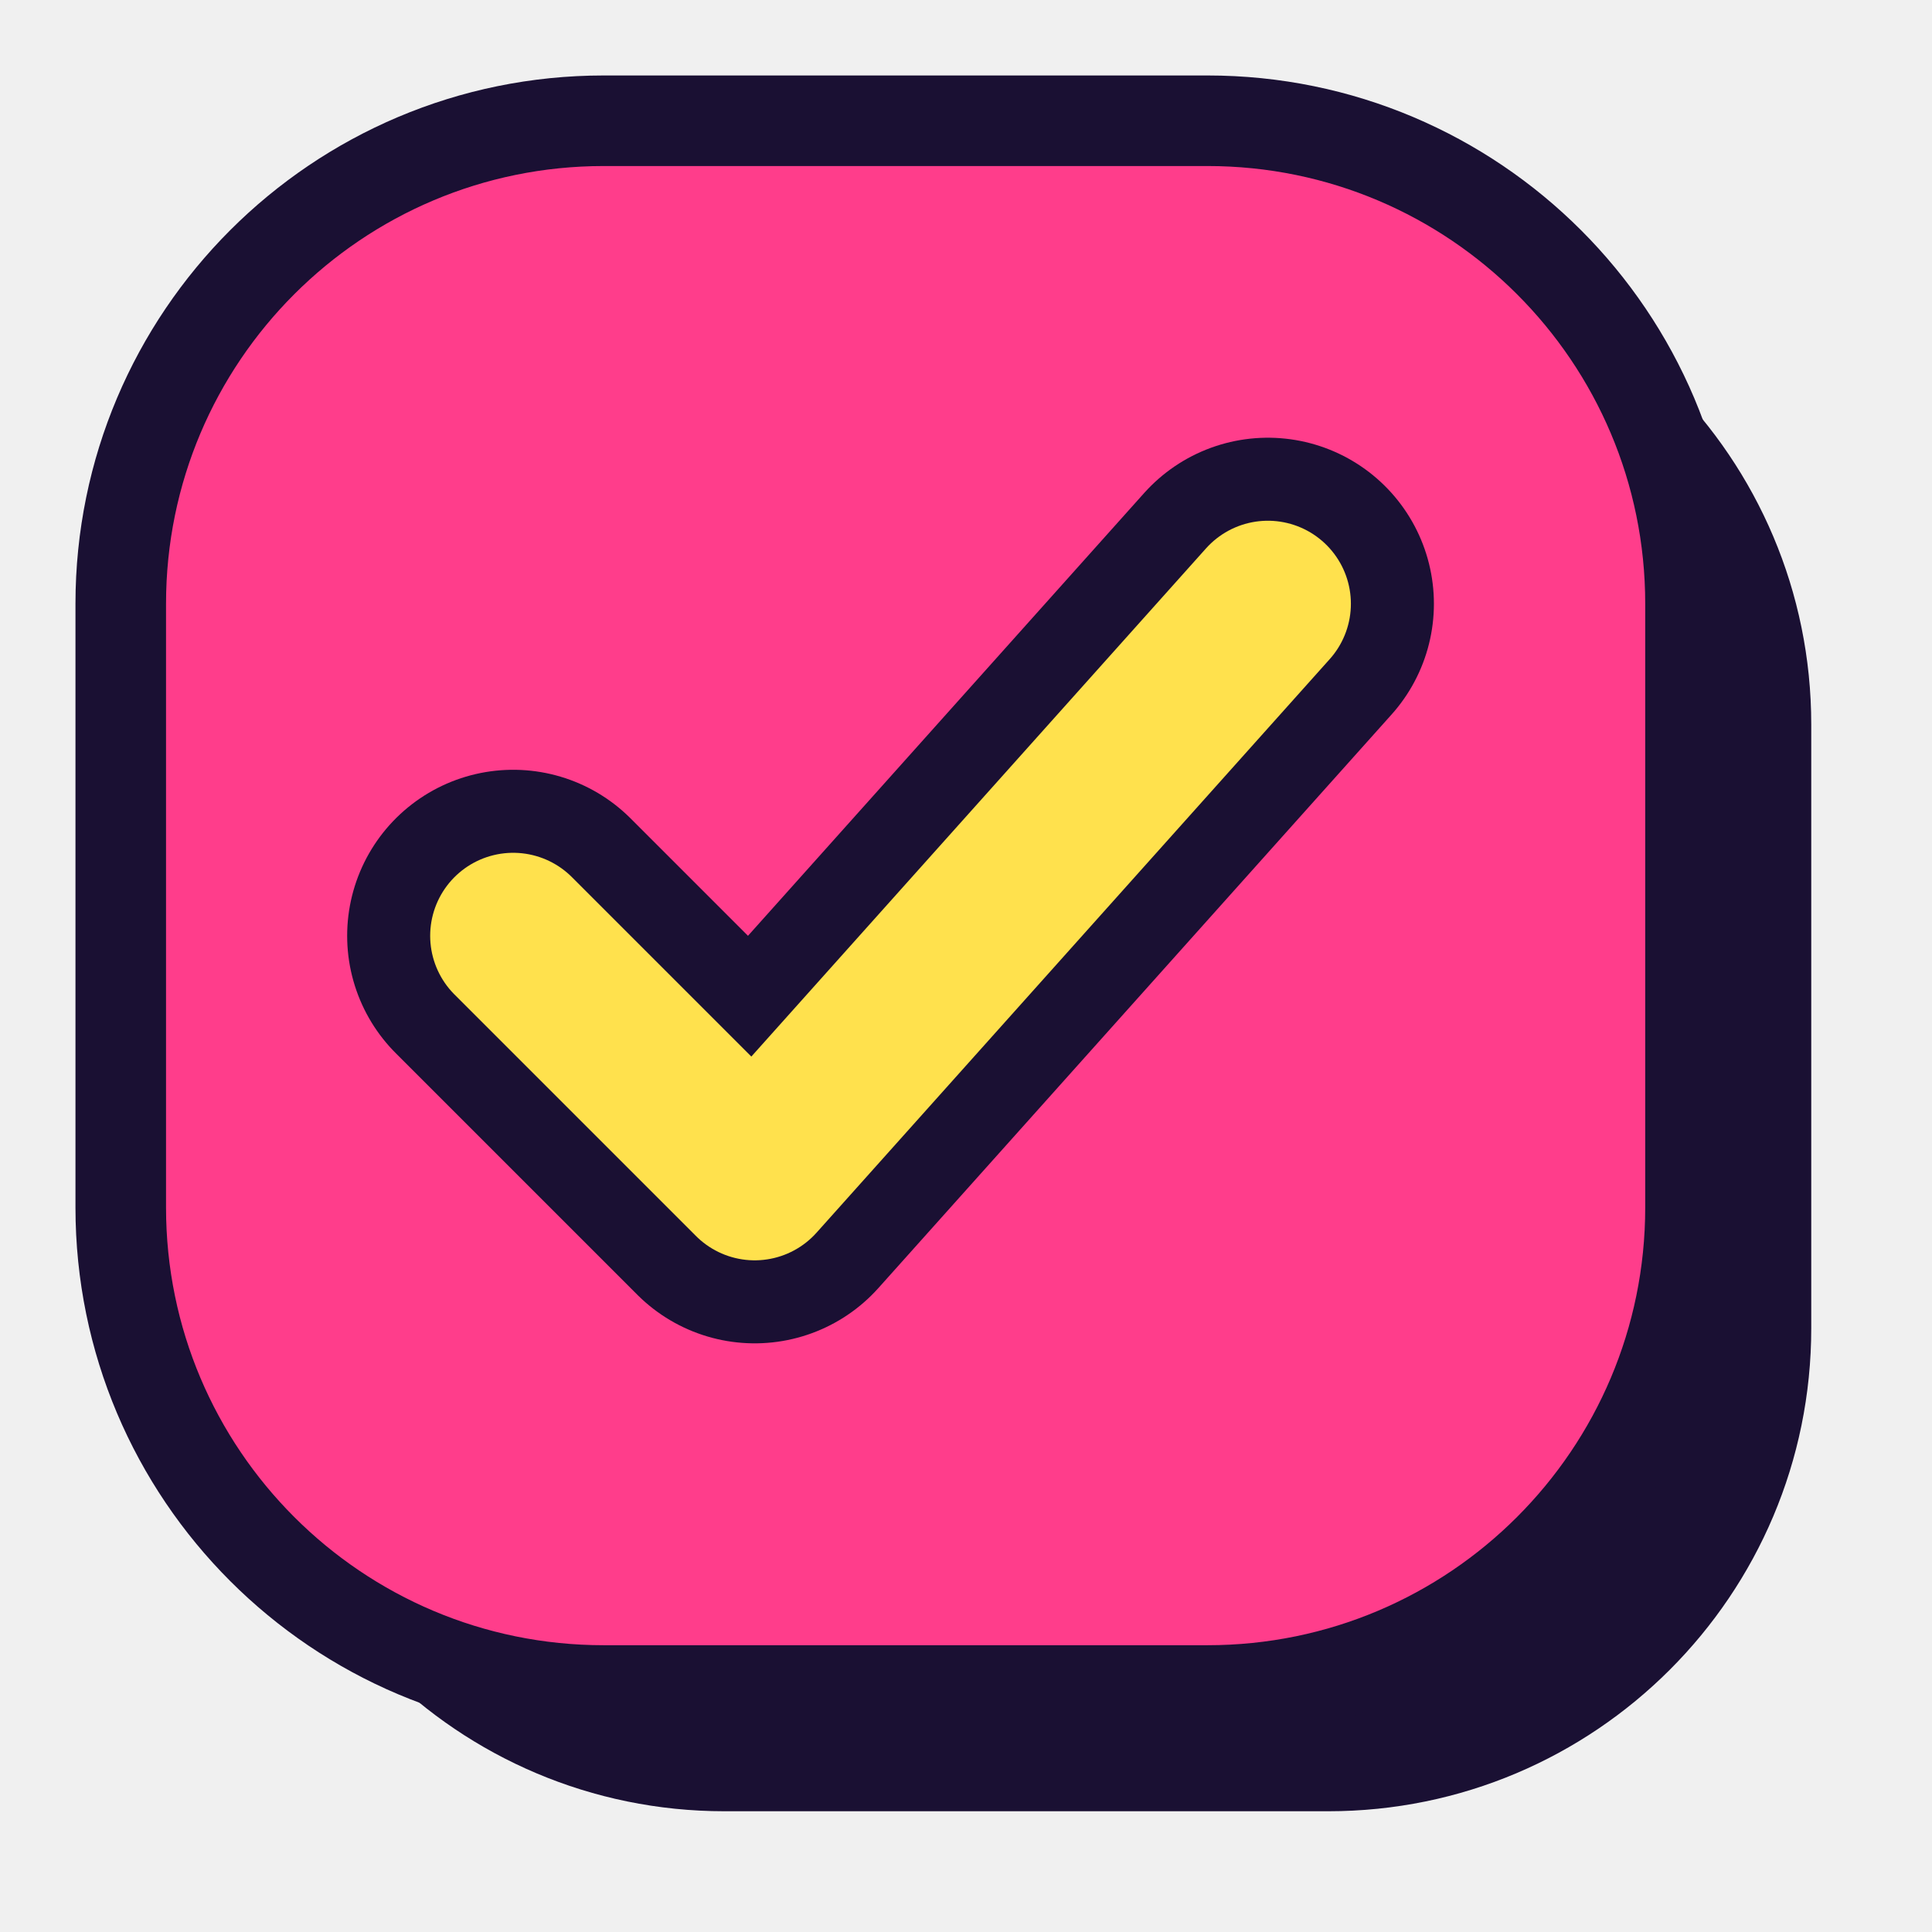
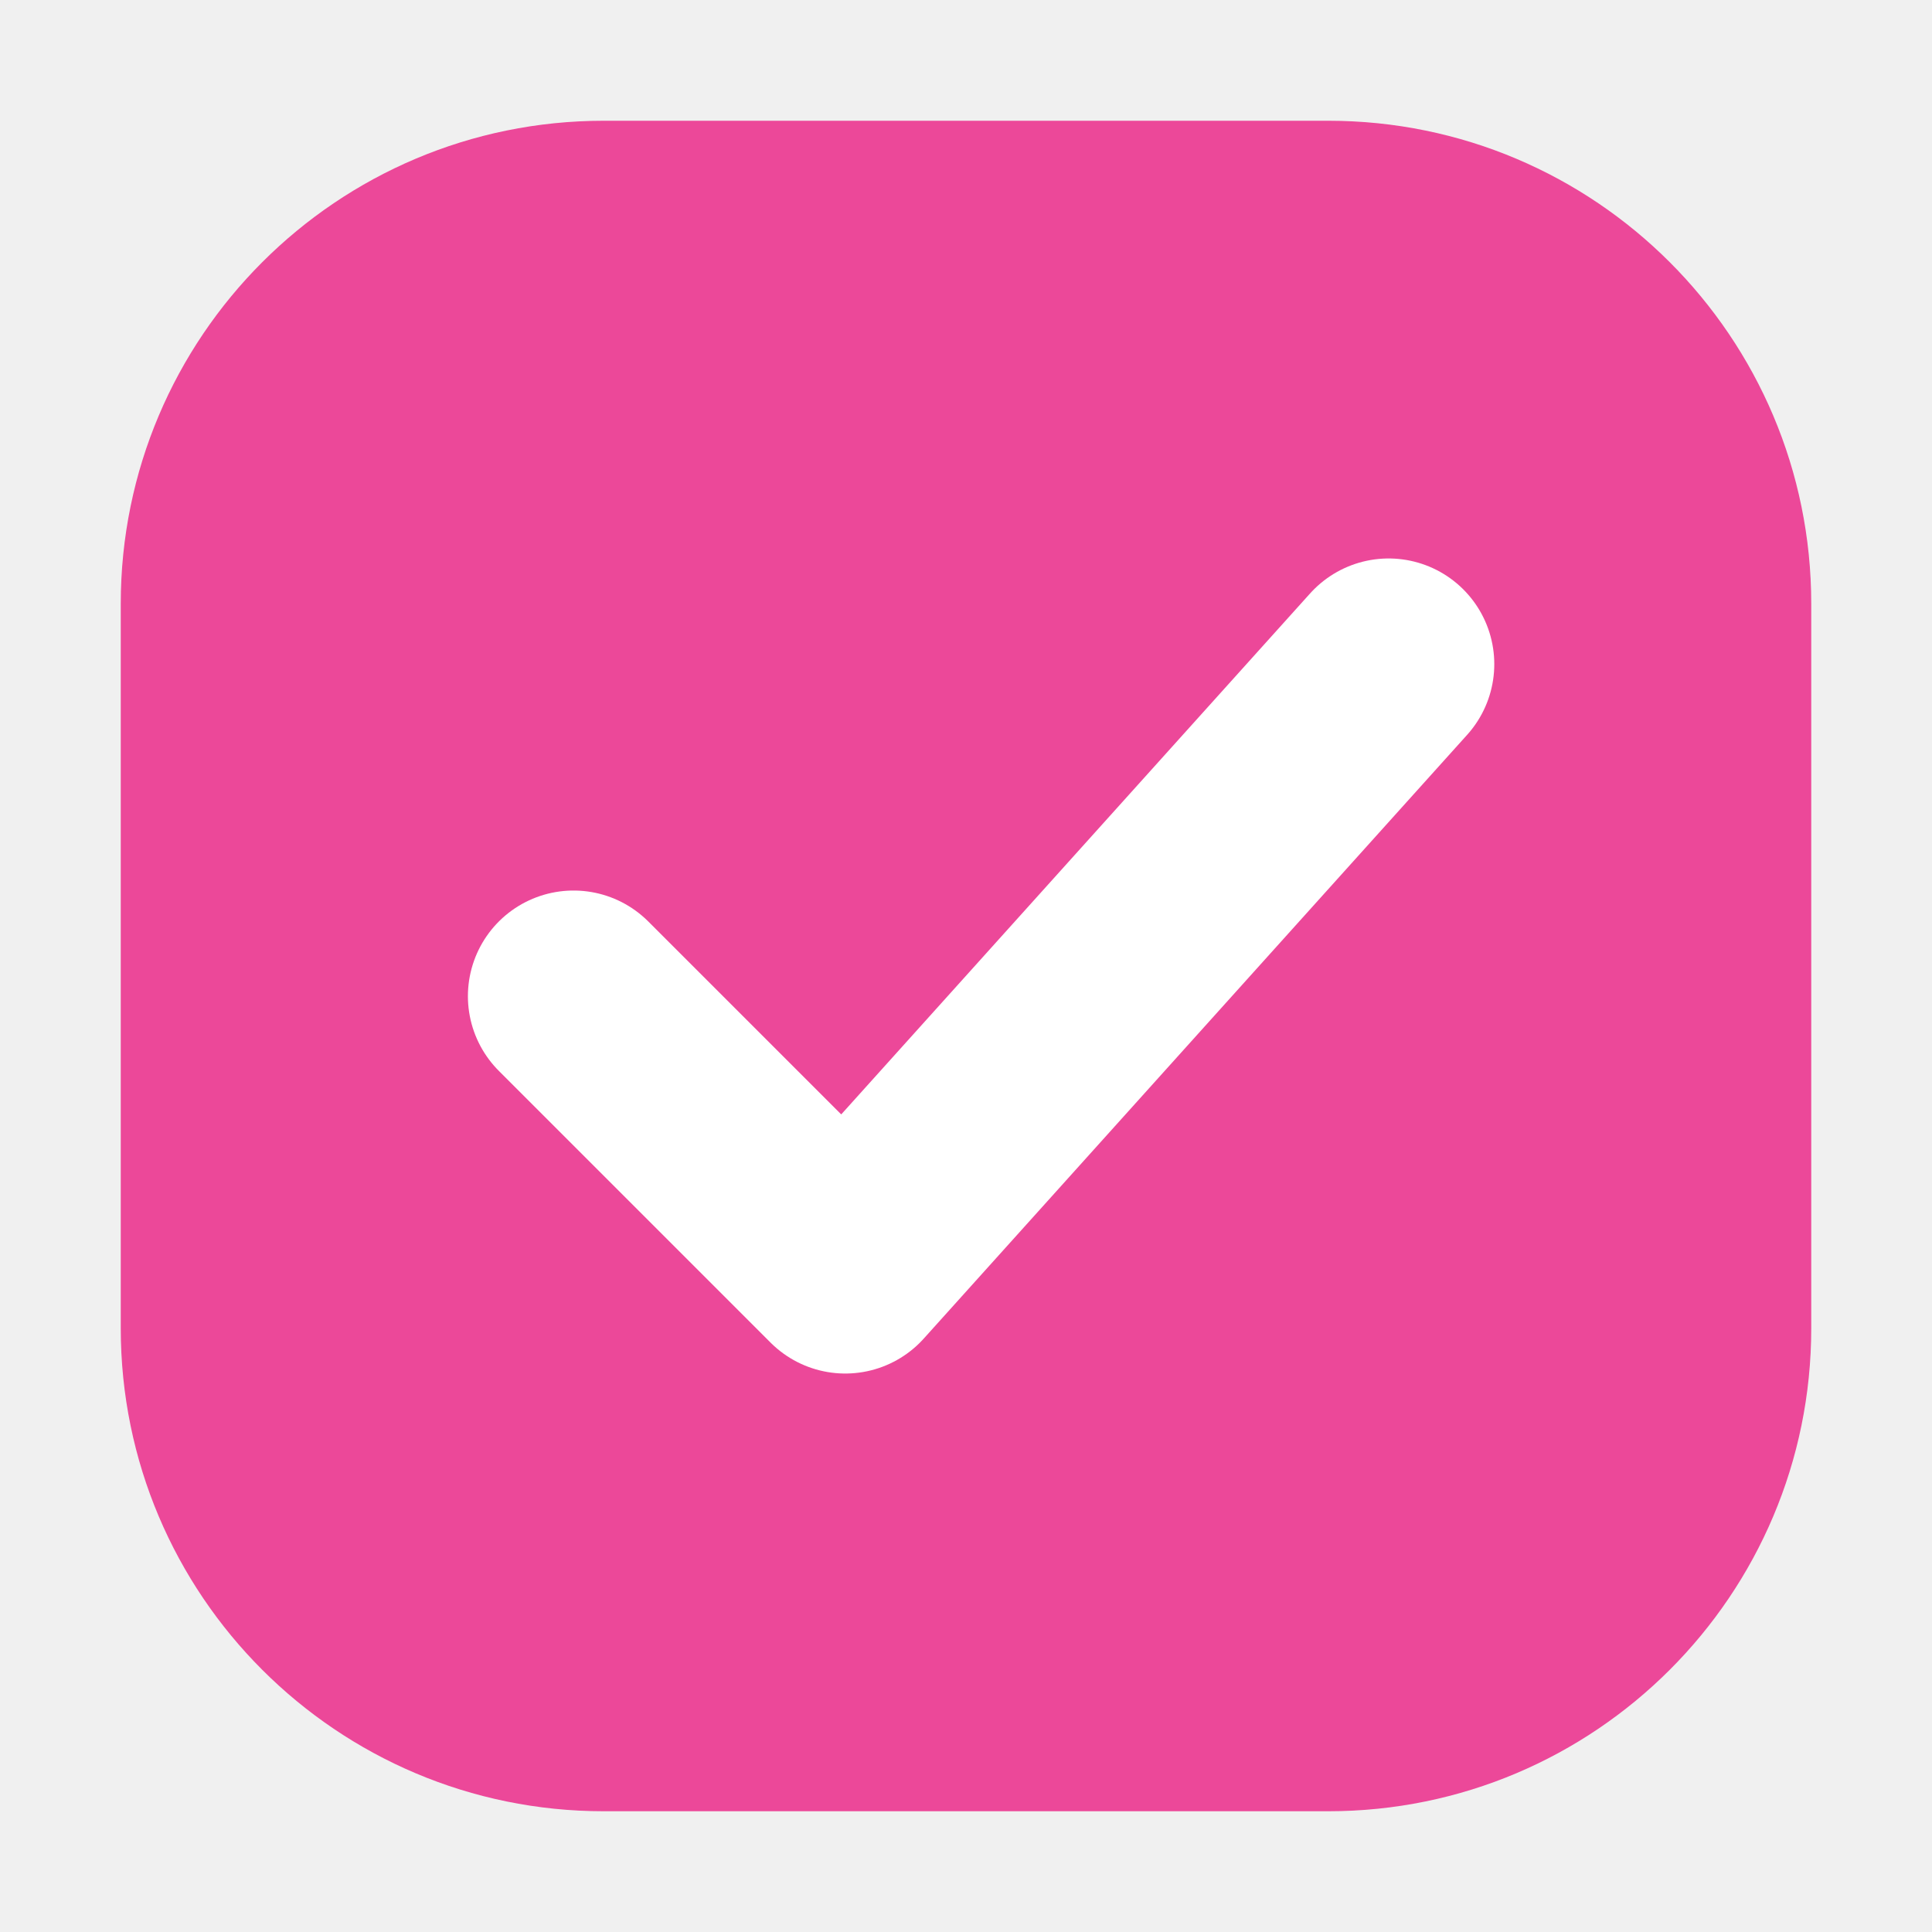
<svg xmlns="http://www.w3.org/2000/svg" width="1024" height="1024" viewBox="0 0 64 64">
-   <rect x="8" y="8" width="52" height="52" rx="16" fill="#1A1033" />
-   <rect x="4" y="4" width="52" height="52" rx="16" fill="#FF3D8B" stroke="#1A1033" stroke-width="3" />
-   <path d="M17 31l8 8 17-19" fill="none" stroke="#1A1033" stroke-width="11" stroke-linecap="round" stroke-linejoin="round" />
-   <path d="M17 31l8 8 17-19" fill="none" stroke="#FFE14D" stroke-width="5.5" stroke-linecap="round" stroke-linejoin="round" />
+   <rect x="4" y="4" width="56" height="56" rx="16" fill="#EC4899" />
+   <path d="M19 33l9 9 18-20" fill="none" stroke="#fff" stroke-width="7" stroke-linecap="round" stroke-linejoin="round" />
</svg>
